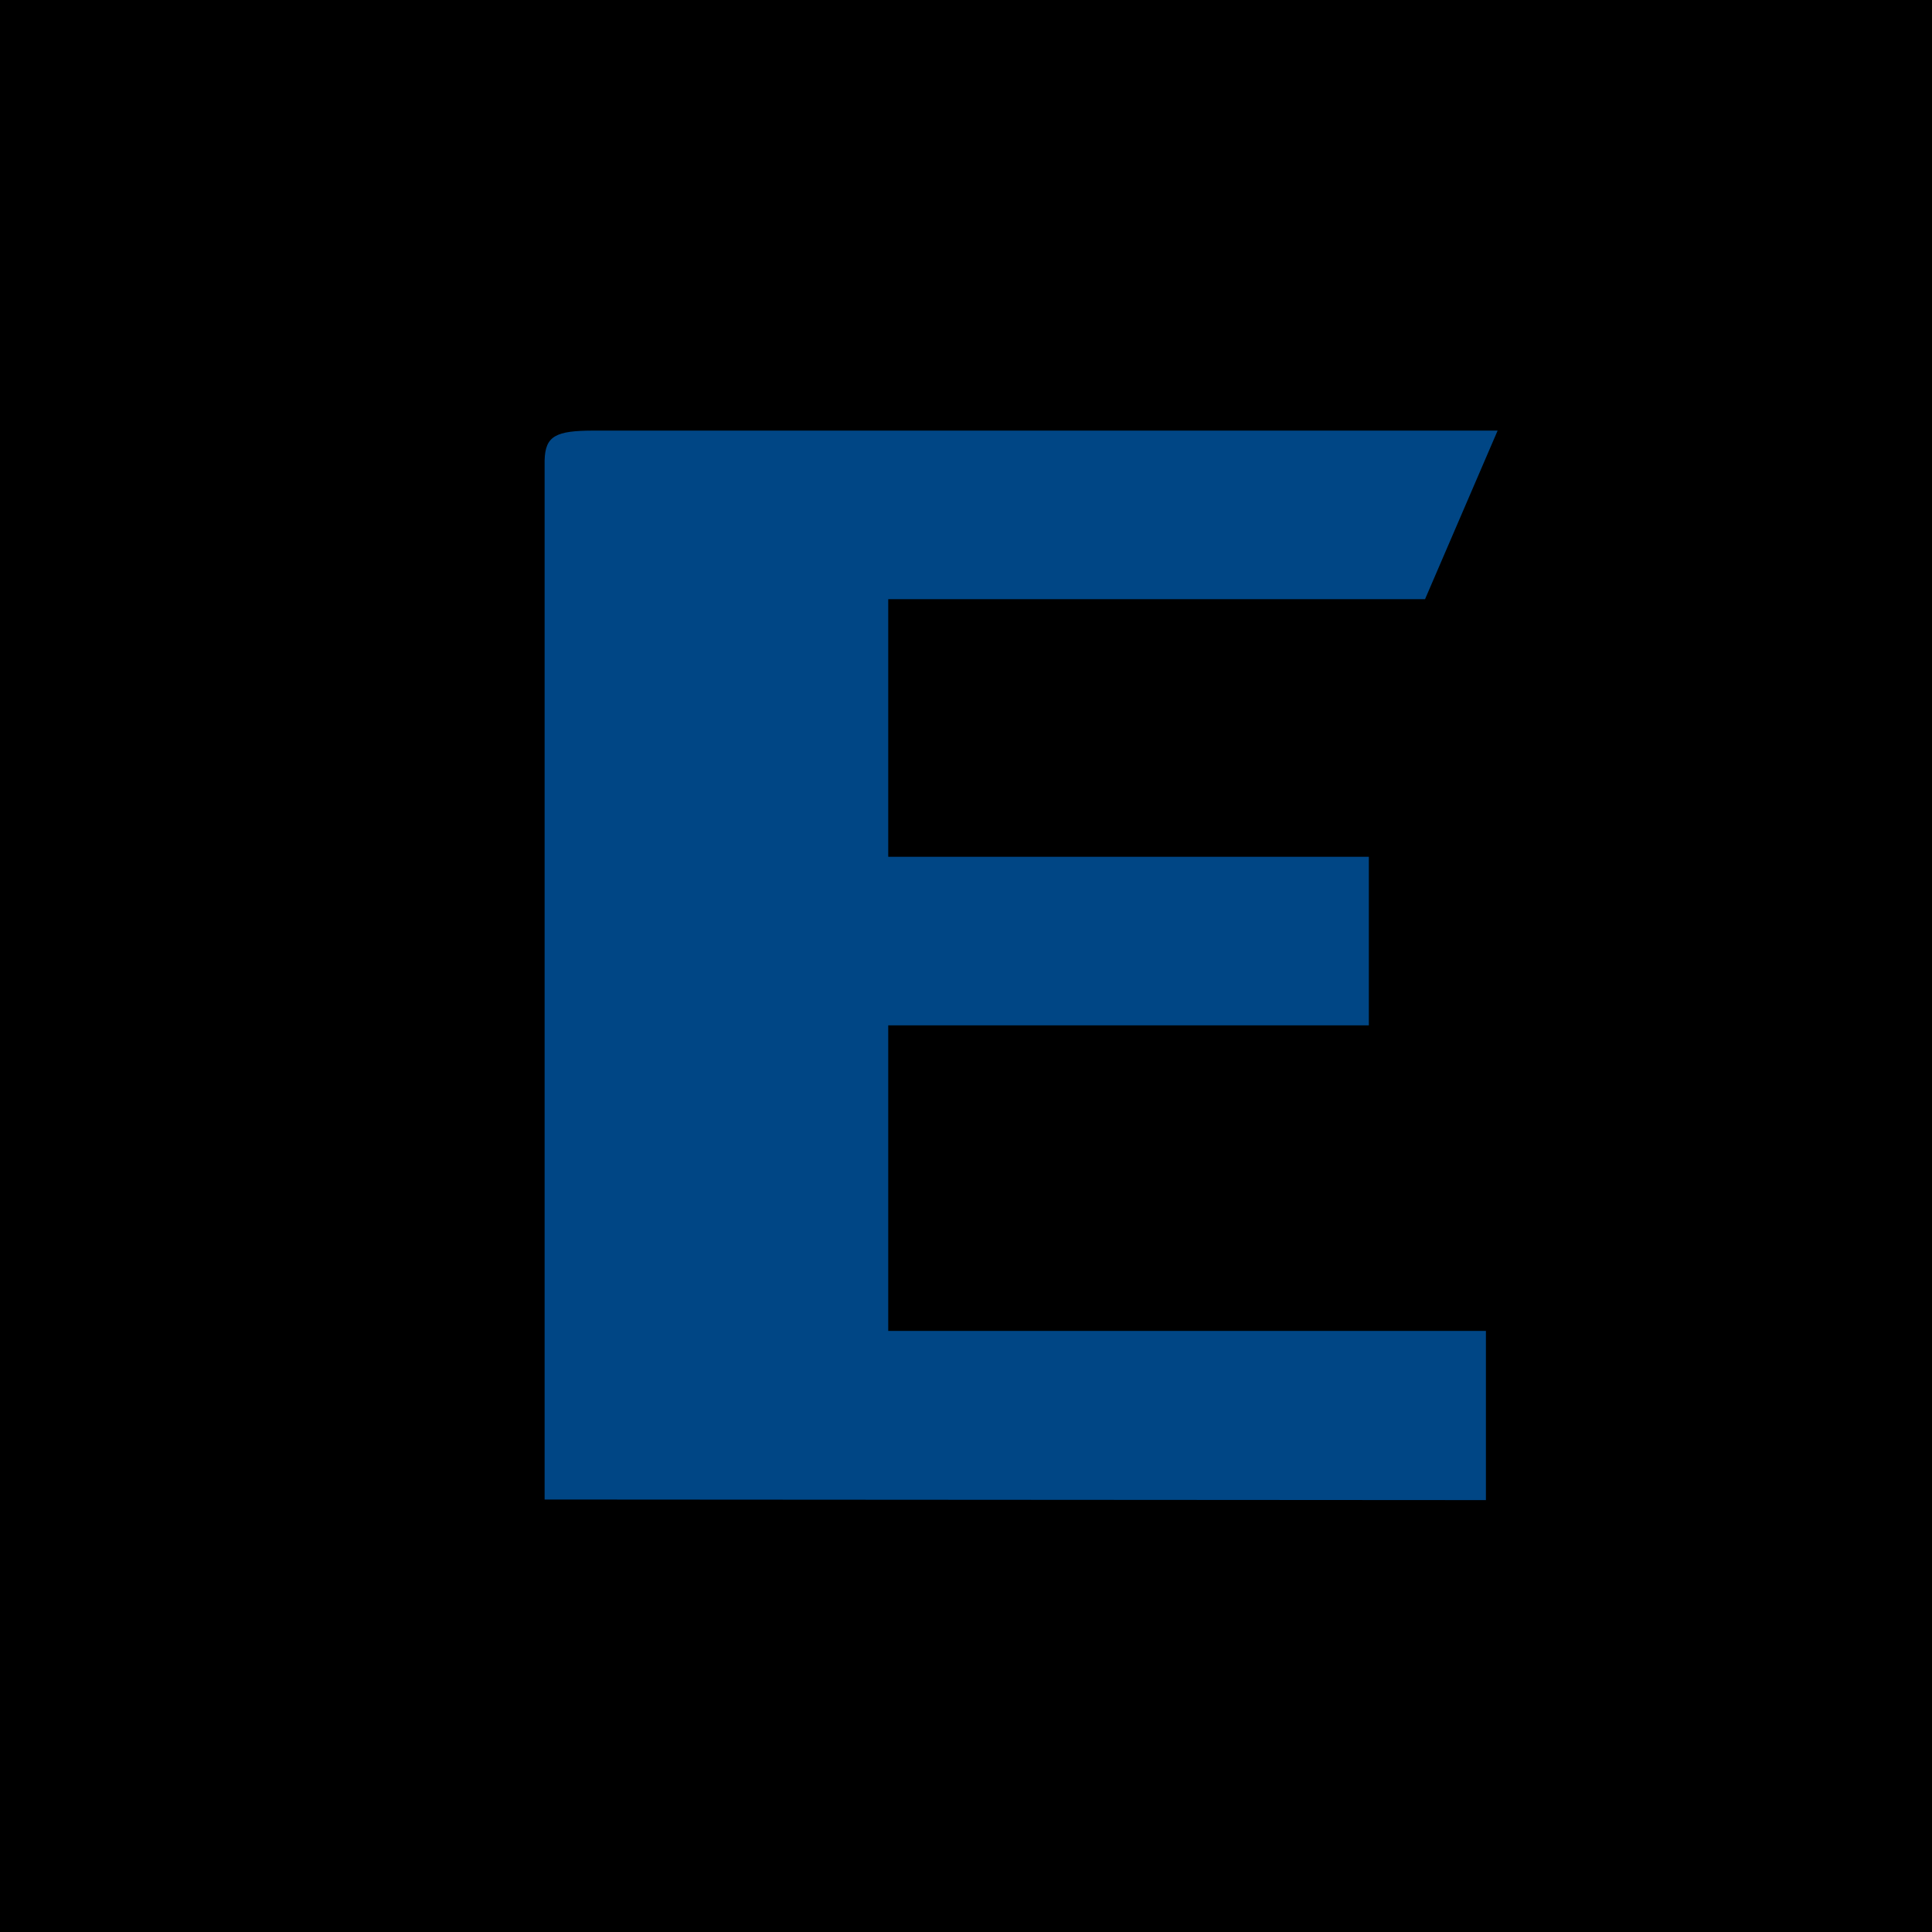
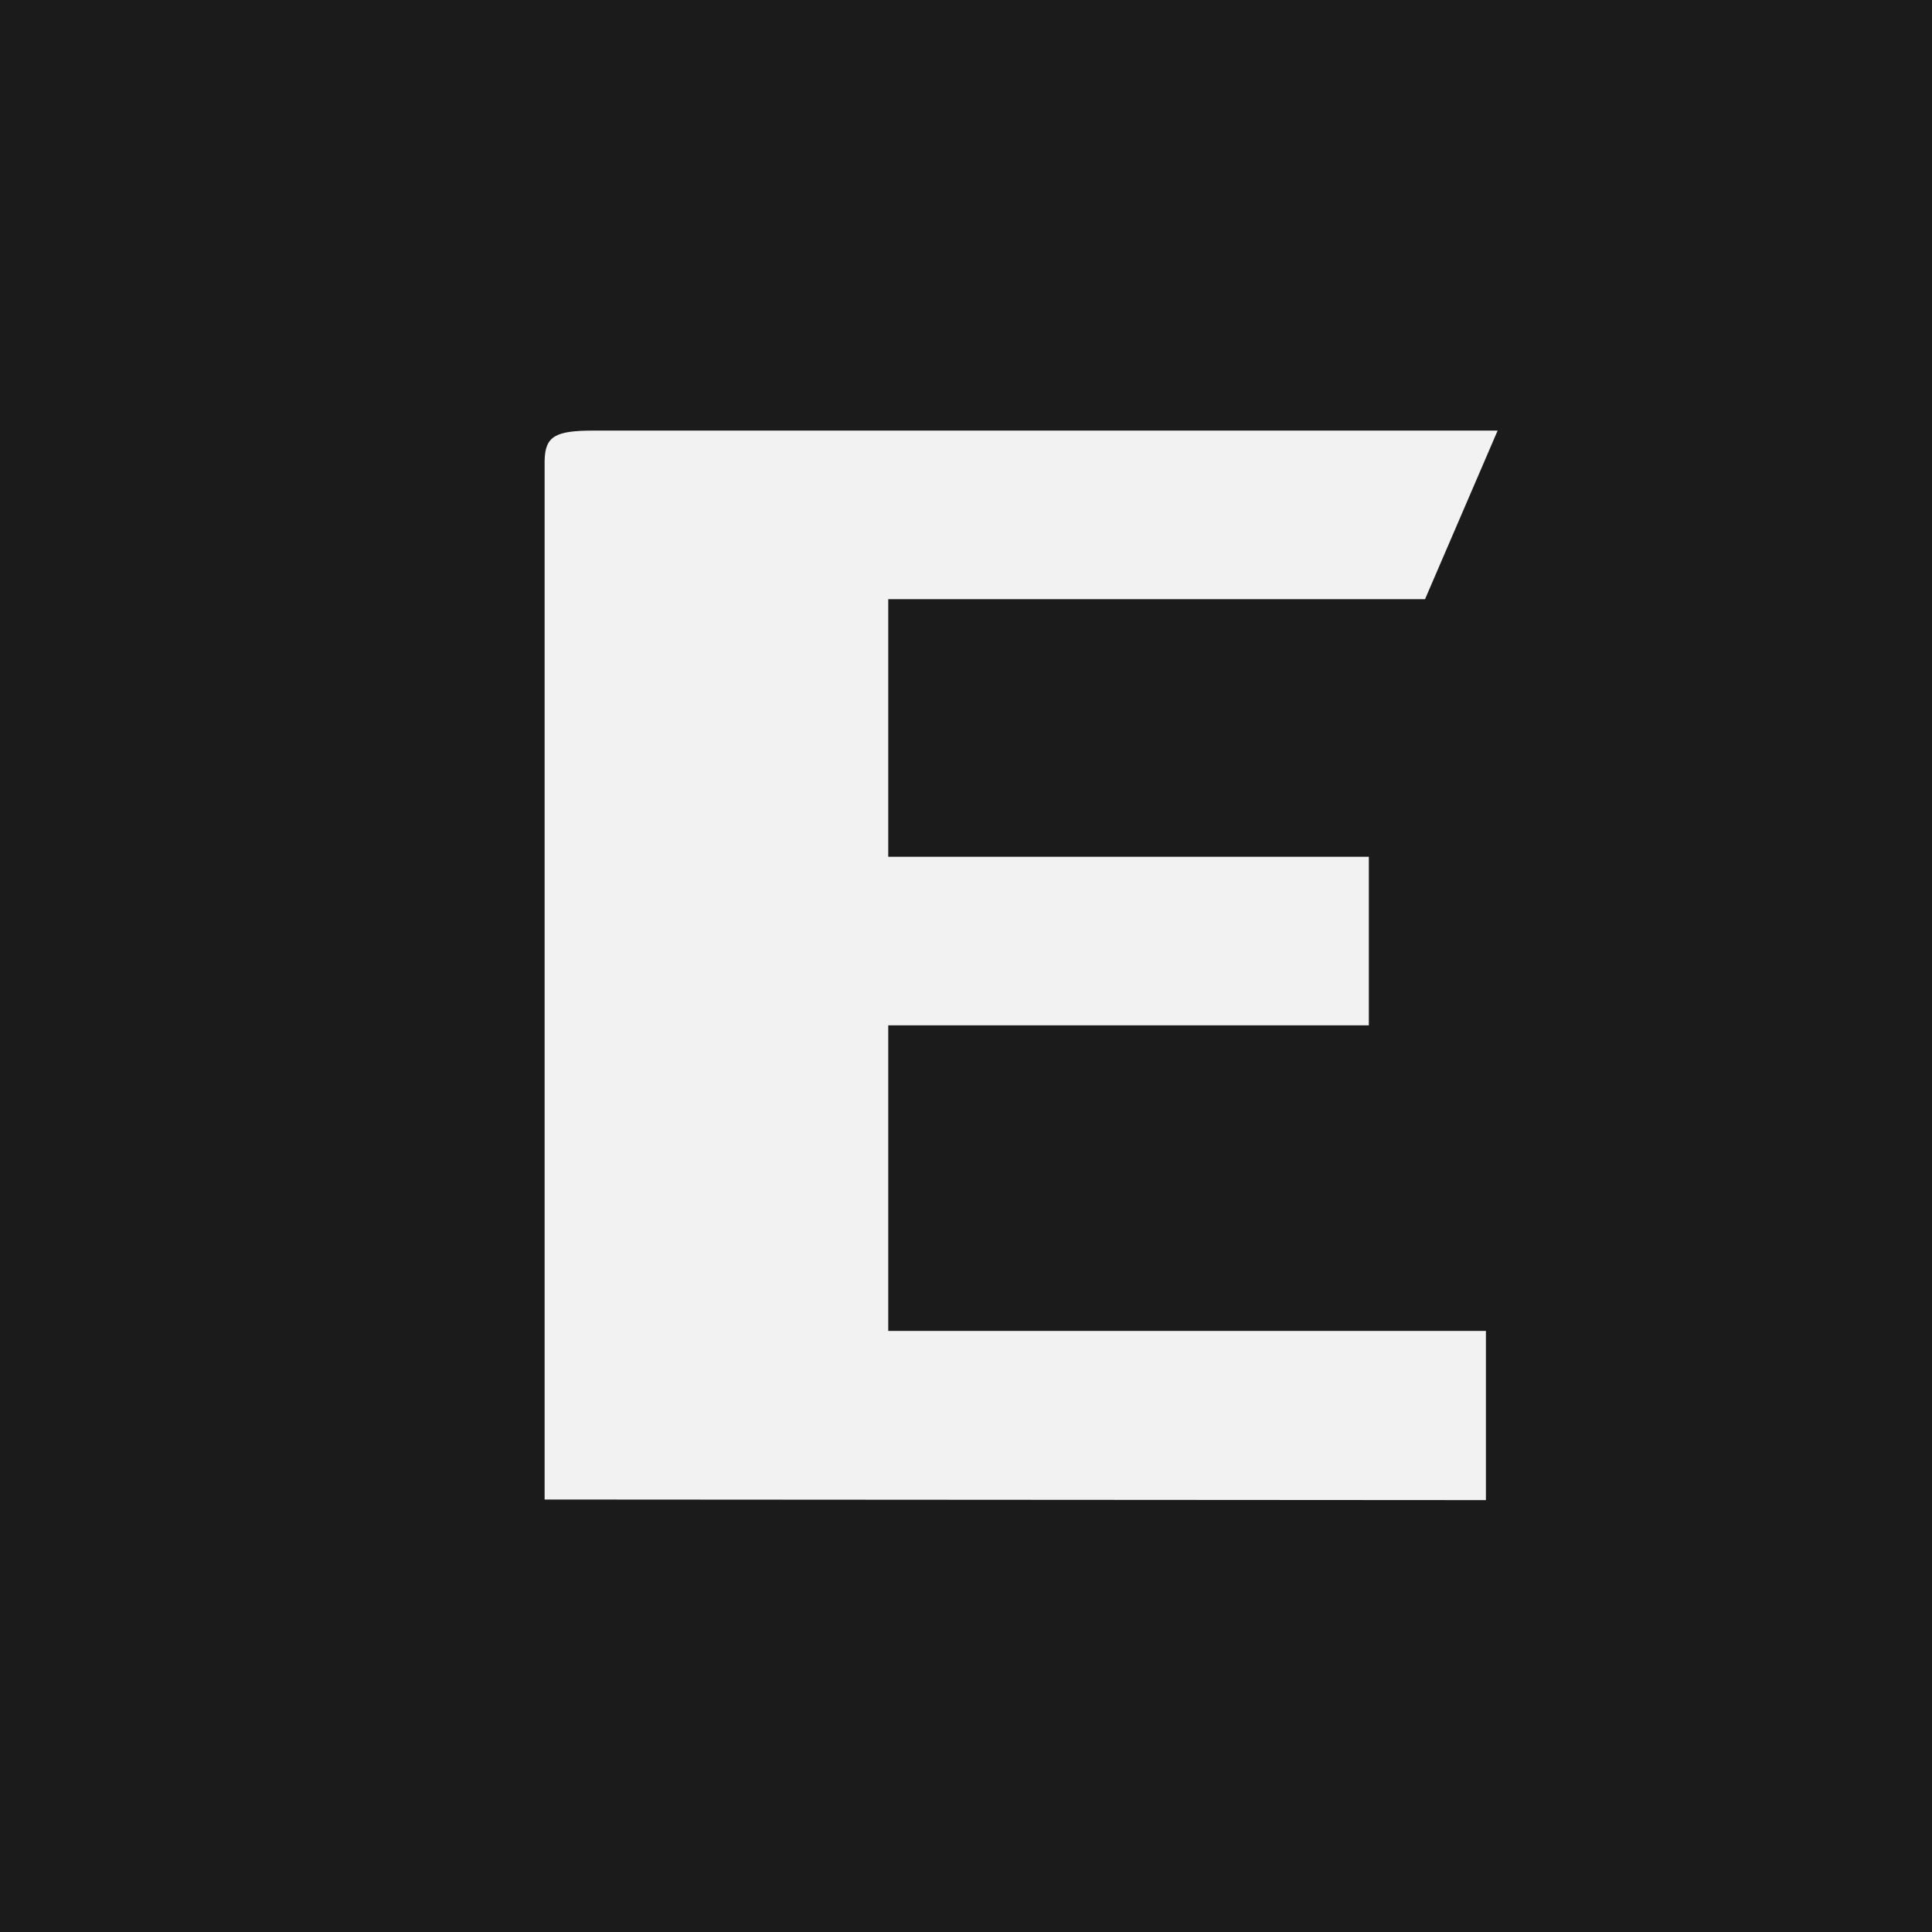
<svg xmlns="http://www.w3.org/2000/svg" viewBox="0 0 192 192" width="192" height="192">
-   <rect width="192" height="192" fill="#000000" />
+   <rect width="192" height="192" fill="#1B1B1B" />
  <svg version="1.2" viewBox="0 469.607 171.827 196.393" x="54.118" y="37.445" width="99.971" height="114.252">
    <defs>
      <clipPath clipPathUnits="userSpaceOnUse" id="cp1">
        <path d="m761.78 0.07c-0.6 1.47-1.66 4.38 10.5 18.96l130.52 159.91c3.97 4.96 6.71 8.85 5.75 10.69l-0.24 0.41c-1.08 1.22-4.29 3.02-20.24-3.84l-49.69-20.69c0 0-98.41-120.7-99.77-124.2-0.28-1.27 0-2.16 0.22-2.61z" />
      </clipPath>
      <linearGradient id="P" gradientUnits="userSpaceOnUse" />
      <linearGradient id="g1" x2="1" href="#P" gradientTransform="matrix(192.3,112.3,-115.918,198.495,735.4,45)">
        <stop stop-color="#949698" />
        <stop offset=".1" stop-color="#9fa1a3" />
        <stop offset=".3" stop-color="#bcbebf" />
        <stop offset=".5" stop-color="#e7e8e9" />
        <stop offset=".6" stop-color="#dddedf" />
        <stop offset=".8" stop-color="#c2c3c5" />
        <stop offset="1" stop-color="#949698" />
      </linearGradient>
      <clipPath clipPathUnits="userSpaceOnUse" id="cp2">
        <path d="m676.93 147.81q0.03 0 0.07 0c2.75 0 7.69 1.09 16.76 5.01l49.7 20.69 26.03 31.87-80.97-33.66-9.5-11.67c-3.99-4.95-6.53-9.13-5.47-10.96l0.13-0.24c0.47-0.49 1.33-1.04 3.25-1.04z" />
      </clipPath>
      <linearGradient id="g2" x2="1" href="#P" gradientTransform="matrix(96.1,56.1,-49.089,84.091,673.5,148.9)">
        <stop stop-color="#949698" />
        <stop offset=".2" stop-color="#9fa1a3" />
        <stop offset=".6" stop-color="#bcbebf" />
        <stop offset="1" stop-color="#e7e8e9" />
      </linearGradient>
      <clipPath clipPathUnits="userSpaceOnUse" id="cp3">
        <path d="m699.43 109.45c2.92 0 6.8 1.24 8.86 1.98l179.77 74.77c15.96 6.87 19.16 5.07 20.24 3.84q0.05-0.07 0.11-0.12l-22.39 37.86c-0.13 0.27-0.83 1.11-1.09 1.27-2.58 1.45-8.8-0.51-11.52-1.49l-179.65-74.74c-15.52-6.7-18.93-5.17-20.08-3.97-0.1 0.09-0.14 0.17-0.21 0.26l22.74-38.41c0.09-0.17 0.58-0.66 0.7-0.73 0.65-0.37 1.55-0.52 2.52-0.52z" />
      </clipPath>
      <linearGradient id="g3" x2="1" href="#P" gradientTransform="matrix(192.9,112.7,-95.258,163.046,694.3,113.6)">
        <stop stop-color="#004786" />
        <stop offset=".2" stop-color="#004786" />
        <stop offset=".3" stop-color="#175490" />
        <stop offset=".4" stop-color="#5076a9" />
        <stop offset=".5" stop-color="#7289b7" />
        <stop offset=".6" stop-color="#5b7cad" />
        <stop offset=".7" stop-color="#1a5691" />
        <stop offset=".8" stop-color="#004786" />
        <stop offset="1" stop-color="#004786" />
      </linearGradient>
      <clipPath clipPathUnits="userSpaceOnUse" id="cp4">
        <path d="m644.43 202.8c2.75 0 7.68 1.11 16.75 5.04l49.71 20.68 26.04 31.87-1.49-0.61-0.54-0.21-78.95-32.86-9.5-11.67c-4-4.93-6.53-9.12-5.49-10.94l0.12-0.21c0.48-0.51 1.35-1.09 3.35-1.09z" />
      </clipPath>
      <linearGradient id="g4" x2="1" href="#P" gradientTransform="matrix(96.1,56.1,-49.08,84.074,641,203.7)">
        <stop stop-color="#949698" />
        <stop offset=".2" stop-color="#9fa1a3" />
        <stop offset=".6" stop-color="#bcbebf" />
        <stop offset="1" stop-color="#e7e8e9" />
      </linearGradient>
      <clipPath clipPathUnits="userSpaceOnUse" id="cp5">
        <path d="m611.84 257.8c2.76 0 7.7 1.1 16.76 5.02l49.71 20.69 94.19 115.42c2.74 3.41 4.89 6.31 5.65 8.41 0.5 1.87-0.33 2.97-0.33 2.97l-22.68 38.17c0.99-1.74 0.85-4.58-10.78-18.51l-130.49-159.94c-3.98-4.93-6.54-9.12-5.48-10.94l0.11-0.21c0.47-0.51 1.35-1.08 3.34-1.08z" />
      </clipPath>
      <linearGradient id="g5" x2="1" href="#P" gradientTransform="matrix(192.2,112.2,-115.393,197.67,589.1,292.5)">
        <stop stop-color="#949698" />
        <stop offset=".1" stop-color="#9fa1a3" />
        <stop offset=".3" stop-color="#bcbebf" />
        <stop offset=".5" stop-color="#e7e8e9" />
        <stop offset=".6" stop-color="#dddedf" />
        <stop offset=".8" stop-color="#c2c3c5" />
        <stop offset="1" stop-color="#949698" />
      </linearGradient>
      <clipPath clipPathUnits="userSpaceOnUse" id="cp6">
        <path d="m634.31 219.46c2.89 0 6.75 1.21 8.83 1.97l12.79 5.29 166.97 69.47c16.01 6.9 19.2 5.05 20.26 3.84q0.06-0.05 0.09-0.12l-22.39 37.86c-0.12 0.24-0.82 1.13-1.09 1.27-2.58 1.46-8.81-0.51-11.54-1.49l-179.64-74.72c-15.63-6.76-18.96-5.15-20.09-3.94-0.06 0.09 22.56-38.2 22.56-38.2 0.08-0.15 0.28-0.29 0.43-0.45 0.01-0.02 0.16-0.22 0.26-0.27 0.66-0.38 1.55-0.53 2.56-0.51z" />
      </clipPath>
      <linearGradient id="g6" x2="1" href="#P" gradientTransform="matrix(192.9,112.7,-95.274,163.074,629.1,223.6)">
        <stop stop-color="#004786" />
        <stop offset=".2" stop-color="#004786" />
        <stop offset=".3" stop-color="#175490" />
        <stop offset=".4" stop-color="#5076a9" />
        <stop offset=".5" stop-color="#7289b7" />
        <stop offset=".6" stop-color="#5b7cad" />
        <stop offset=".7" stop-color="#1a5691" />
        <stop offset=".8" stop-color="#004786" />
        <stop offset="1" stop-color="#004786" />
      </linearGradient>
      <clipPath clipPathUnits="userSpaceOnUse" id="cp7">
        <path d="m860.76 222.3l9.47 11.64c3.98 4.95 6.73 8.84 5.75 10.69l-0.24 0.4c-1.08 1.21-4.25 3.04-20.24-3.84l-49.7-20.69-26.03-31.89z" />
      </clipPath>
      <linearGradient id="g7" x2="1" href="#P" gradientTransform="matrix(96.1,56.2,-49.56,84.745,779.4,189.6)">
        <stop stop-color="#e7e8e9" />
        <stop offset=".2" stop-color="#dddedf" />
        <stop offset=".5" stop-color="#c2c3c5" />
        <stop offset="1" stop-color="#949698" />
      </linearGradient>
      <clipPath clipPathUnits="userSpaceOnUse" id="cp8">
        <path d="m666.87 164.45c2.91 0 6.79 1.23 8.85 1.96l12.79 5.31 117.27 48.78 49.71 20.69c15.98 6.87 19.16 5.05 20.23 3.84q0.09-0.06 0.13-0.13l-22.4 37.85c-0.14 0.26-0.81 1.14-1.11 1.28-2.55 1.45-8.78-0.5-11.51-1.49l-179.66-74.72c-15.64-6.75-18.95-5.15-20.09-3.93q-0.1 0.1-0.18 0.2l22.75-38.39c0.09-0.18 0.6-0.68 0.67-0.74 0.66-0.37 1.55-0.51 2.55-0.51z" />
      </clipPath>
      <linearGradient id="g8" x2="1" href="#P" gradientTransform="matrix(193,112.7,-95.273,163.157,661.6,168.5)">
        <stop stop-color="#004786" />
        <stop offset=".2" stop-color="#004786" />
        <stop offset=".3" stop-color="#175490" />
        <stop offset=".4" stop-color="#5076a9" />
        <stop offset=".5" stop-color="#7289b7" />
        <stop offset=".6" stop-color="#5b7cad" />
        <stop offset=".7" stop-color="#1a5691" />
        <stop offset=".8" stop-color="#004786" />
        <stop offset="1" stop-color="#004786" />
      </linearGradient>
      <clipPath clipPathUnits="userSpaceOnUse" id="cp9">
        <path d="m795.59 332.3c0 0 14.34 17.93 15.12 20 0.39 1.43 0.03 2.4-0.19 2.84l-22.79 38.36c0.98-1.76 0.86-4.56-10.79-18.53l-62.33-76.36z" />
      </clipPath>
      <linearGradient id="g9" x2="1" href="#P" gradientTransform="matrix(96.1,56.1,-55.836,95.647,706.4,313)">
        <stop stop-color="#e7e8e9" />
        <stop offset=".2" stop-color="#dddedf" />
        <stop offset=".5" stop-color="#c2c3c5" />
        <stop offset="1" stop-color="#949698" />
      </linearGradient>
      <clipPath clipPathUnits="userSpaceOnUse" id="cp10">
        <path d="m828.17 277.3l9.47 11.64c3.99 4.96 6.72 8.84 5.75 10.7l-0.22 0.38c-1.07 1.21-4.25 3.06-20.26-3.84l-49.69-20.69-26.04-31.89z" />
      </clipPath>
      <linearGradient id="g10" x2="1" href="#P" gradientTransform="matrix(96.1,56.1,-49.458,84.722,746.5,244.6)">
        <stop stop-color="#e7e8e9" />
        <stop offset=".2" stop-color="#dddedf" />
        <stop offset=".6" stop-color="#c2c3c5" />
        <stop offset="1" stop-color="#949698" />
      </linearGradient>
      <clipPath clipPathUnits="userSpaceOnUse" id="cp11">
        <path d="m729.2 55.05c-0.61 1.49-1.66 4.38 10.52 18.97l62.35 76.37-80.97-33.66-9.5-11.67c-2.82-3.51-4.93-6.64-5.58-8.81-0.27-1.25 0.02-2.14 0.24-2.56z" />
      </clipPath>
      <linearGradient id="g11" x2="1" href="#P" gradientTransform="matrix(96.1,56.1,-55.925,95.8,714.4,79.8)">
        <stop stop-color="#949698" />
        <stop offset=".2" stop-color="#9fa1a3" />
        <stop offset=".6" stop-color="#bcbebf" />
        <stop offset="1" stop-color="#e7e8e9" />
      </linearGradient>
    </defs>
-     <path fill-rule="evenodd" d="m726.2 661.5c-7.4 0-58.7 0-58.7 0v-177.1c0-4.8 1.8-5.6 9.2-5.6h70.3c33.5 0 101.3 1.3 101.3 51.4 0 34.4-33.5 44.3-49.6 49.4l76.5 81.8h-65.6l-62.6-75.4h-20.8zm11.3-103.5c28.2 0 52.1-2.7 52.1-27.2 0-23.2-24.8-24-47.4-24h-16v51.2z" fill="#004685" />
-     <path fill-rule="evenodd" d="m1179.1 666c-67.3 0-108.2-31.2-108.2-95.8 0-64.7 41.3-95.9 108.2-95.9 66.9 0 108.2 31.4 108.2 95.9 0 64.6-40.8 95.8-108.2 95.8zm46.5-95.8c0-41.8-13.9-67.9-46.5-67.9-32.6 0-46.4 26.4-46.4 67.9 0 41.6 13.8 67.8 46.4 67.8 32.6 0 46.5-26.2 46.5-67.8z" fill="#004685" />
-     <path d="m535.1 632.6h102.1v5.6 17.6 5.6h-160.8v-178.4c0.4-3.4 2.4-4.2 8.4-4.2h0.8 153.6l-12.4 28.8h-91.7v44h82.2v28.8h-82.2z" fill="#004685" />
-     <path d="m1517.3 478.7v182.9l-9.1-0.1h-28.7c0 0-6 0.7-10-3.8-4-4.5-104.2-121.7-104.2-121.7 0 3.5 0.4 11.6 0.4 23.8v101.7c0 0-1.8 0-9.1 0h-31.8c-7.3 0-9.1 0-9.1 0v-178.8c0.4-3.1 2.4-3.9 8.1-3.9h1 35.7c6.5 0 7.4 0.5 9.9 3.5l98 115.3c0-8.5-1.1-118.9-1.1-118.9l9.2 0.1h31.7z" fill="#004685" />
-     <path d="m58.7 632.6h102.1v5.7 17.5 5.7l-160.8-0.1v-177.5c0.1-4.2 1.9-5.1 8.4-5.1h0.7 153.7l-12.4 28.8h-91.7v44h82.1v28.8h-82.1z" fill="#004685" />
-     <path d="m317.9 592.4l66.3-108.7c2.6-3 3.4-3.5 10-3.5h35.6l9.1 0.1v182.6c0 0-1.7 0-9.1 0h-31.7c-7.4 0-9.2 0-9.2 0v-101.6c0-12.3 0.4-17.1 0.4-20.6 0 0-65.2 110.3-72.1 118.1h-0.4c-6.8-7.8-75.6-118.1-75.6-118.1 0 3.5 0.3 8.3 0.3 20.6v101.6c0 0-1.7 0-9.1 0h-31.7c-7.4 0-9.2 0-9.2 0v-182.6l9.2-0.1h35.6c6.5 0 7.4 0.5 10 3.5l69.8 108.7z" fill="#004685" />
-     <path d="m1052.9 609.7c1 39.3-37 56.3-88.7 56.3-33 0-67.3-7.3-80.4-12.5l-6.4-2.4 7.9-14.6 4.5-8.4c0.8-1.6 2.9-2.7 4.5-2.7 2.5 0 32.9 11.8 68.2 11.8 23 0 33.3-8 33.3-24.6 0-23.7-42.1-22.8-84-39.3-21.8-8.5-31.9-22.5-31.9-44.7 0-38.4 42.8-54.4 90.4-54.4 26.5 0 53.5 5.5 68.2 10.3 0.9 0.3 2.7 0.9 5.6 2.1 3.5 1.4 6.1 2.5 7 3 0.4 0.1 0.4 0.1 0.4 0.1q0 0 0 0.1l-14.7 18.7-2.8 3.6c-1.2 1.6-2.9 2.7-4.5 2.7-2.5 0-27.9-11.7-57.5-11.7-18.9 0-35 4.8-35 20.8 0 20.2 49.3 21.8 85.5 39.1 20.9 10.1 29.9 26.5 30.4 46.7z" fill="#004685" />
-     <path d="m1550.8 640.5v21.1h-3.4v-21.1h-8v-2h19.4v2z" fill="#004685" />
-     <path d="m1584.9 661.6v-21.1l-8.2 21.1h-3.2l-8.3-21v21h-2.7v-23.1h5l8 19.8 7.7-19.8h4.8v23.1z" fill="#004685" />
+     <path fill-rule="evenodd" d="m726.2 661.5c-7.4 0-58.7 0-58.7 0v-177.1c0-4.8 1.8-5.6 9.2-5.6h70.3c33.5 0 101.3 1.3 101.3 51.4 0 34.4-33.5 44.3-49.6 49.4l76.5 81.8h-65.6l-62.6-75.4h-20.8zm11.3-103.5c28.2 0 52.1-2.7 52.1-27.2 0-23.2-24.8-24-47.4-24h-16v51.2z" fill="#F2F2F2" />
+     <path fill-rule="evenodd" d="m1179.1 666c-67.3 0-108.2-31.2-108.2-95.8 0-64.7 41.3-95.9 108.2-95.9 66.9 0 108.2 31.4 108.2 95.9 0 64.6-40.8 95.8-108.2 95.8zm46.5-95.8c0-41.8-13.9-67.9-46.5-67.9-32.6 0-46.4 26.4-46.4 67.9 0 41.6 13.8 67.8 46.4 67.8 32.6 0 46.5-26.2 46.5-67.8z" fill="#F2F2F2" />
+     <path d="m535.1 632.6h102.1v5.6 17.6 5.6h-160.8v-178.4c0.4-3.4 2.4-4.2 8.4-4.2h0.8 153.6l-12.4 28.8h-91.7v44h82.2v28.8h-82.2z" fill="#F2F2F2" />
+     <path d="m1517.3 478.7v182.9l-9.1-0.1h-28.7c0 0-6 0.7-10-3.8-4-4.5-104.2-121.7-104.2-121.7 0 3.5 0.4 11.6 0.4 23.8v101.7c0 0-1.8 0-9.1 0h-31.8c-7.3 0-9.1 0-9.1 0v-178.8c0.4-3.1 2.4-3.9 8.1-3.9h1 35.7c6.5 0 7.4 0.5 9.9 3.5l98 115.3c0-8.5-1.1-118.9-1.1-118.9l9.2 0.1h31.7z" fill="#F2F2F2" />
+     <path d="m58.7 632.6h102.1v5.7 17.5 5.7l-160.8-0.1v-177.5c0.1-4.2 1.9-5.1 8.4-5.1h0.7 153.7l-12.4 28.8h-91.7v44h82.1v28.8h-82.1z" fill="#F2F2F2" />
+     <path d="m317.9 592.4l66.3-108.7c2.6-3 3.4-3.5 10-3.5h35.6l9.1 0.1v182.6c0 0-1.7 0-9.1 0h-31.7c-7.4 0-9.2 0-9.2 0v-101.6c0-12.3 0.4-17.1 0.4-20.6 0 0-65.2 110.3-72.1 118.1h-0.4c-6.8-7.8-75.6-118.1-75.6-118.1 0 3.5 0.3 8.3 0.3 20.6v101.6c0 0-1.7 0-9.1 0h-31.7c-7.4 0-9.2 0-9.2 0v-182.6l9.2-0.1h35.6c6.5 0 7.4 0.5 10 3.5l69.8 108.7z" fill="#F2F2F2" />
+     <path d="m1052.9 609.7c1 39.3-37 56.3-88.7 56.3-33 0-67.3-7.3-80.4-12.5l-6.4-2.4 7.9-14.6 4.5-8.4c0.8-1.6 2.9-2.7 4.5-2.7 2.5 0 32.9 11.8 68.2 11.8 23 0 33.3-8 33.3-24.6 0-23.7-42.1-22.8-84-39.3-21.8-8.5-31.9-22.5-31.9-44.7 0-38.4 42.8-54.4 90.4-54.4 26.5 0 53.5 5.5 68.2 10.3 0.9 0.3 2.7 0.9 5.6 2.1 3.5 1.4 6.1 2.5 7 3 0.4 0.1 0.4 0.1 0.4 0.1q0 0 0 0.1l-14.7 18.7-2.8 3.6c-1.2 1.6-2.9 2.7-4.5 2.7-2.5 0-27.9-11.7-57.5-11.7-18.9 0-35 4.8-35 20.8 0 20.2 49.3 21.8 85.5 39.1 20.9 10.1 29.9 26.5 30.4 46.7z" fill="#F2F2F2" />
+     <path d="m1550.8 640.5v21.1h-3.4v-21.1h-8v-2h19.4v2z" fill="#F2F2F2" />
+     <path d="m1584.9 661.6v-21.1l-8.2 21.1h-3.2l-8.3-21v21h-2.7v-23.1h5l8 19.8 7.7-19.8h4.8v23.1z" fill="#F2F2F2" />
    <g clip-path="url(#cp1)">
      <path d="m781.9-74.5l211.6 123.7-127.5 218.5-211.7-123.7z" fill="url(#g1)" />
    </g>
    <g clip-path="url(#cp2)">
      <path d="m697.2 105.5l97.3 57-49.7 85.1-97.4-56.9z" fill="url(#g2)" />
    </g>
    <g clip-path="url(#cp3)">
      <path d="m733.2 7.1l227.9 133.1-112.5 192.7-227.8-133.2z" fill="url(#g3)" />
    </g>
    <g clip-path="url(#cp4)">
      <path d="m664.6 160.5l97.4 57-49.7 85.2-97.4-57z" fill="url(#g4)" />
    </g>
    <g clip-path="url(#cp5)">
      <path d="m650.9 183.2l210.8 123.1-126.6 216.8-210.8-123.1z" fill="url(#g5)" />
    </g>
    <g clip-path="url(#cp6)">
      <path d="m668.2 117.1l227.8 133.1-112.5 192.6-227.8-133.1z" fill="url(#g6)" />
    </g>
    <g clip-path="url(#cp7)">
      <path d="m804.5 146.3l98.3 57.4-50.6 86.7-98.3-57.4z" fill="url(#g7)" />
    </g>
    <g clip-path="url(#cp8)">
      <path d="m700.7 62.1l227.8 133.1-112.4 192.7-227.9-133.2z" fill="url(#g8)" />
    </g>
    <g clip-path="url(#cp9)">
      <path d="m739.1 256.6l113.3 66.2-65.9 112.7-113.2-66.1z" fill="url(#g9)" />
    </g>
    <g clip-path="url(#cp10)">
      <path d="m771.9 201.3l98.3 57.4-50.6 86.7-98.3-57.5z" fill="url(#g10)" />
    </g>
    <g clip-path="url(#cp11)">
      <path d="m730.2 13.1l113.4 66.2-66 113.1-113.4-66.3z" fill="url(#g11)" />
    </g>
  </svg>
</svg>
